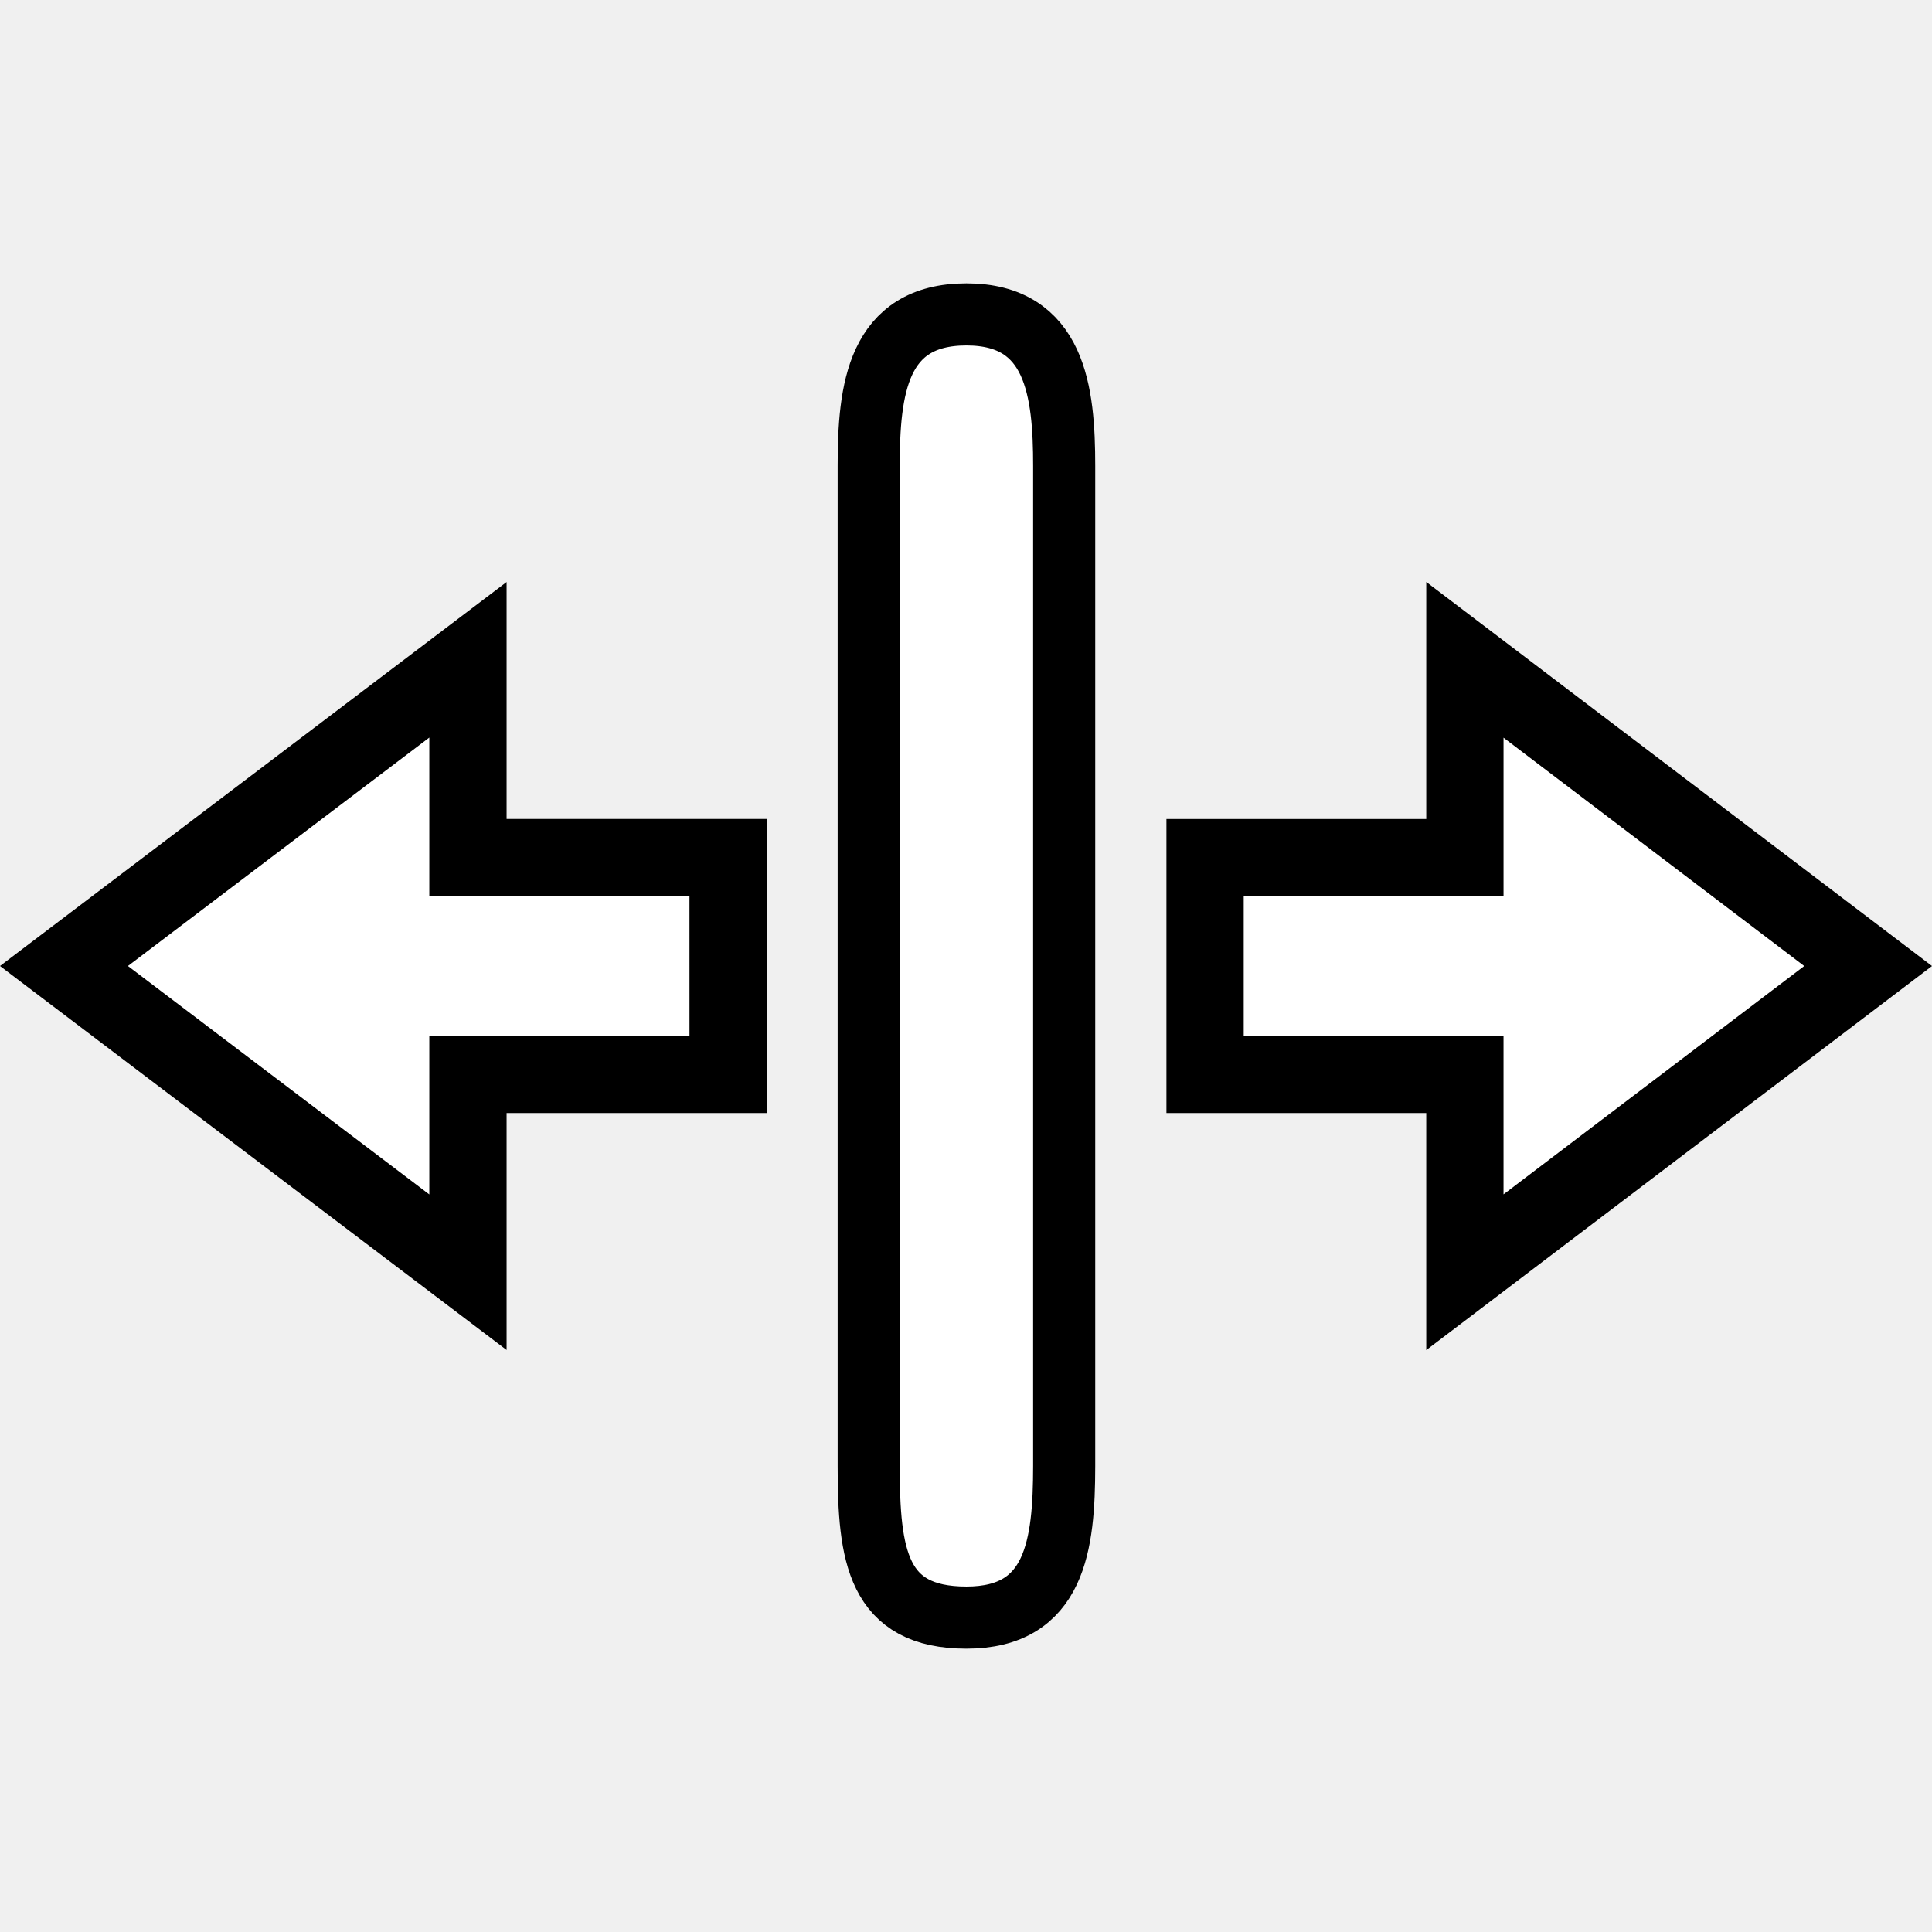
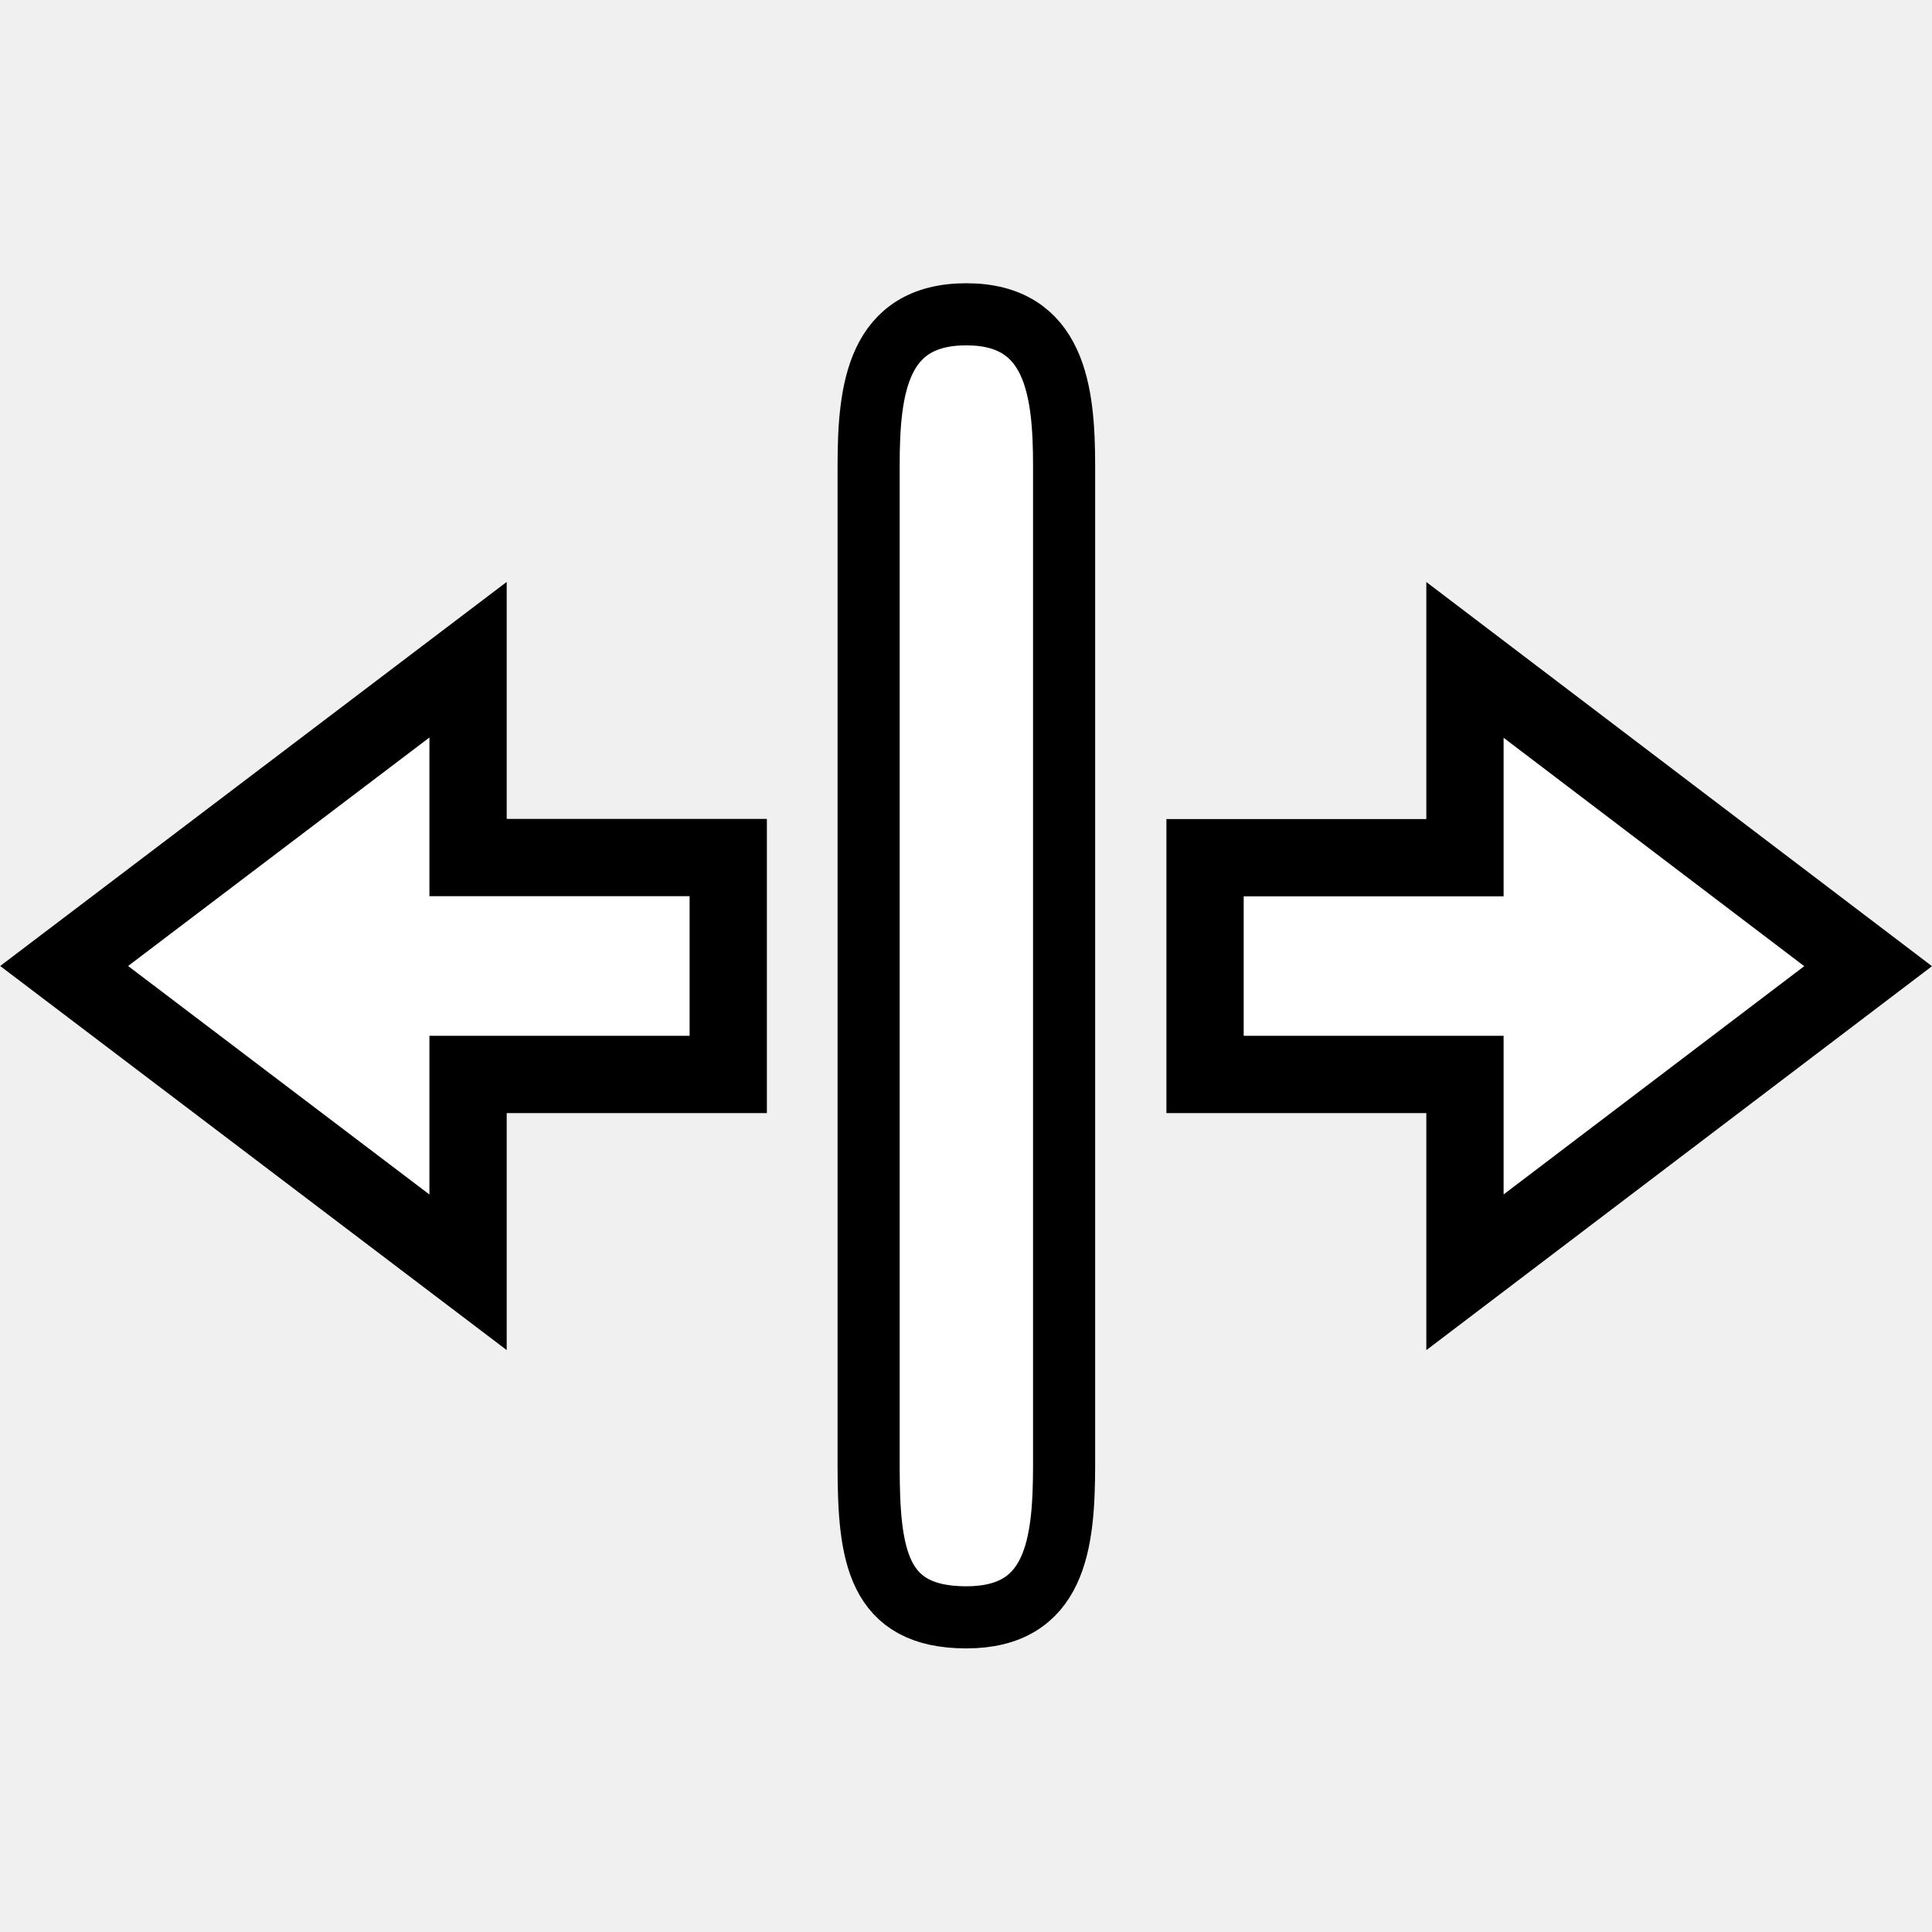
- <svg xmlns="http://www.w3.org/2000/svg" version="1.1" id="svg1" width="75" height="75" viewBox="0 0 75 75" xml:space="preserve">
-   <defs id="defs1" />
-   <path id="Selection-7" fill="none" stroke="#000000" stroke-width="0.732" d="m 33.723,18.085 c 0,-2.952 0.329,-5.879 3.794,-5.879 3.465,0 3.794,3.001 3.794,5.885 v 38.825 c -0.004,3.049 -0.329,5.879 -3.794,5.879 -3.465,0 -3.794,-2.418 -3.794,-5.885 z" style="display:inline;fill:#ffffff;fill-opacity:1;stroke:#000000;stroke-width:2.411;stroke-dasharray:none;stroke-opacity:1;paint-order:normal" />
-   <path id="Selection-5" fill="none" stroke="#000000" stroke-width="0.586" d="M 28.266,41.707 H 18.166 v 7.68 L 2.483,37.5 18.166,25.613 v 7.68 h 10.099 z" style="display:inline;fill:#ffffff;fill-opacity:1;stroke:#000000;stroke-width:3;stroke-dasharray:none;stroke-opacity:1;paint-order:normal" />
-   <path id="path6" fill="none" stroke="#000000" stroke-width="0.586" d="m 56.867,49.387 -3.27e-4,-7.68 H 46.781 v -8.413 h 10.086 v -7.68 l 15.653,11.887 z" style="display:inline;fill:#ffffff;fill-opacity:1;stroke:#000000;stroke-width:3;stroke-dasharray:none;stroke-opacity:1;paint-order:normal" />
+ <svg xmlns="http://www.w3.org/2000/svg" width="75" height="75" version="1.2" viewBox="0 0 75 75" baseProfile="tiny-ps">
+   <path d="m33.72 18.08c0-2.952 0.329-5.879 3.794-5.879 3.465 0 3.794 3.001 3.794 5.885v38.82c-0.004 3.049-0.329 5.879-3.794 5.879-3.465 0-3.794-2.418-3.794-5.885z" fill="#fff" stroke="#000" stroke-width="2.411" />
+   <path d="m28.27 41.71h-10.1v7.68l-15.68-11.89 15.68-11.89v7.68h10.1z" fill="#fff" stroke="#000" stroke-width="3" />
+   <path d="m56.87 49.39-3.27e-4 -7.68h-10.09v-8.413h10.09v-7.68l15.65 11.89z" fill="#fff" stroke="#000" stroke-width="3" />
</svg>
